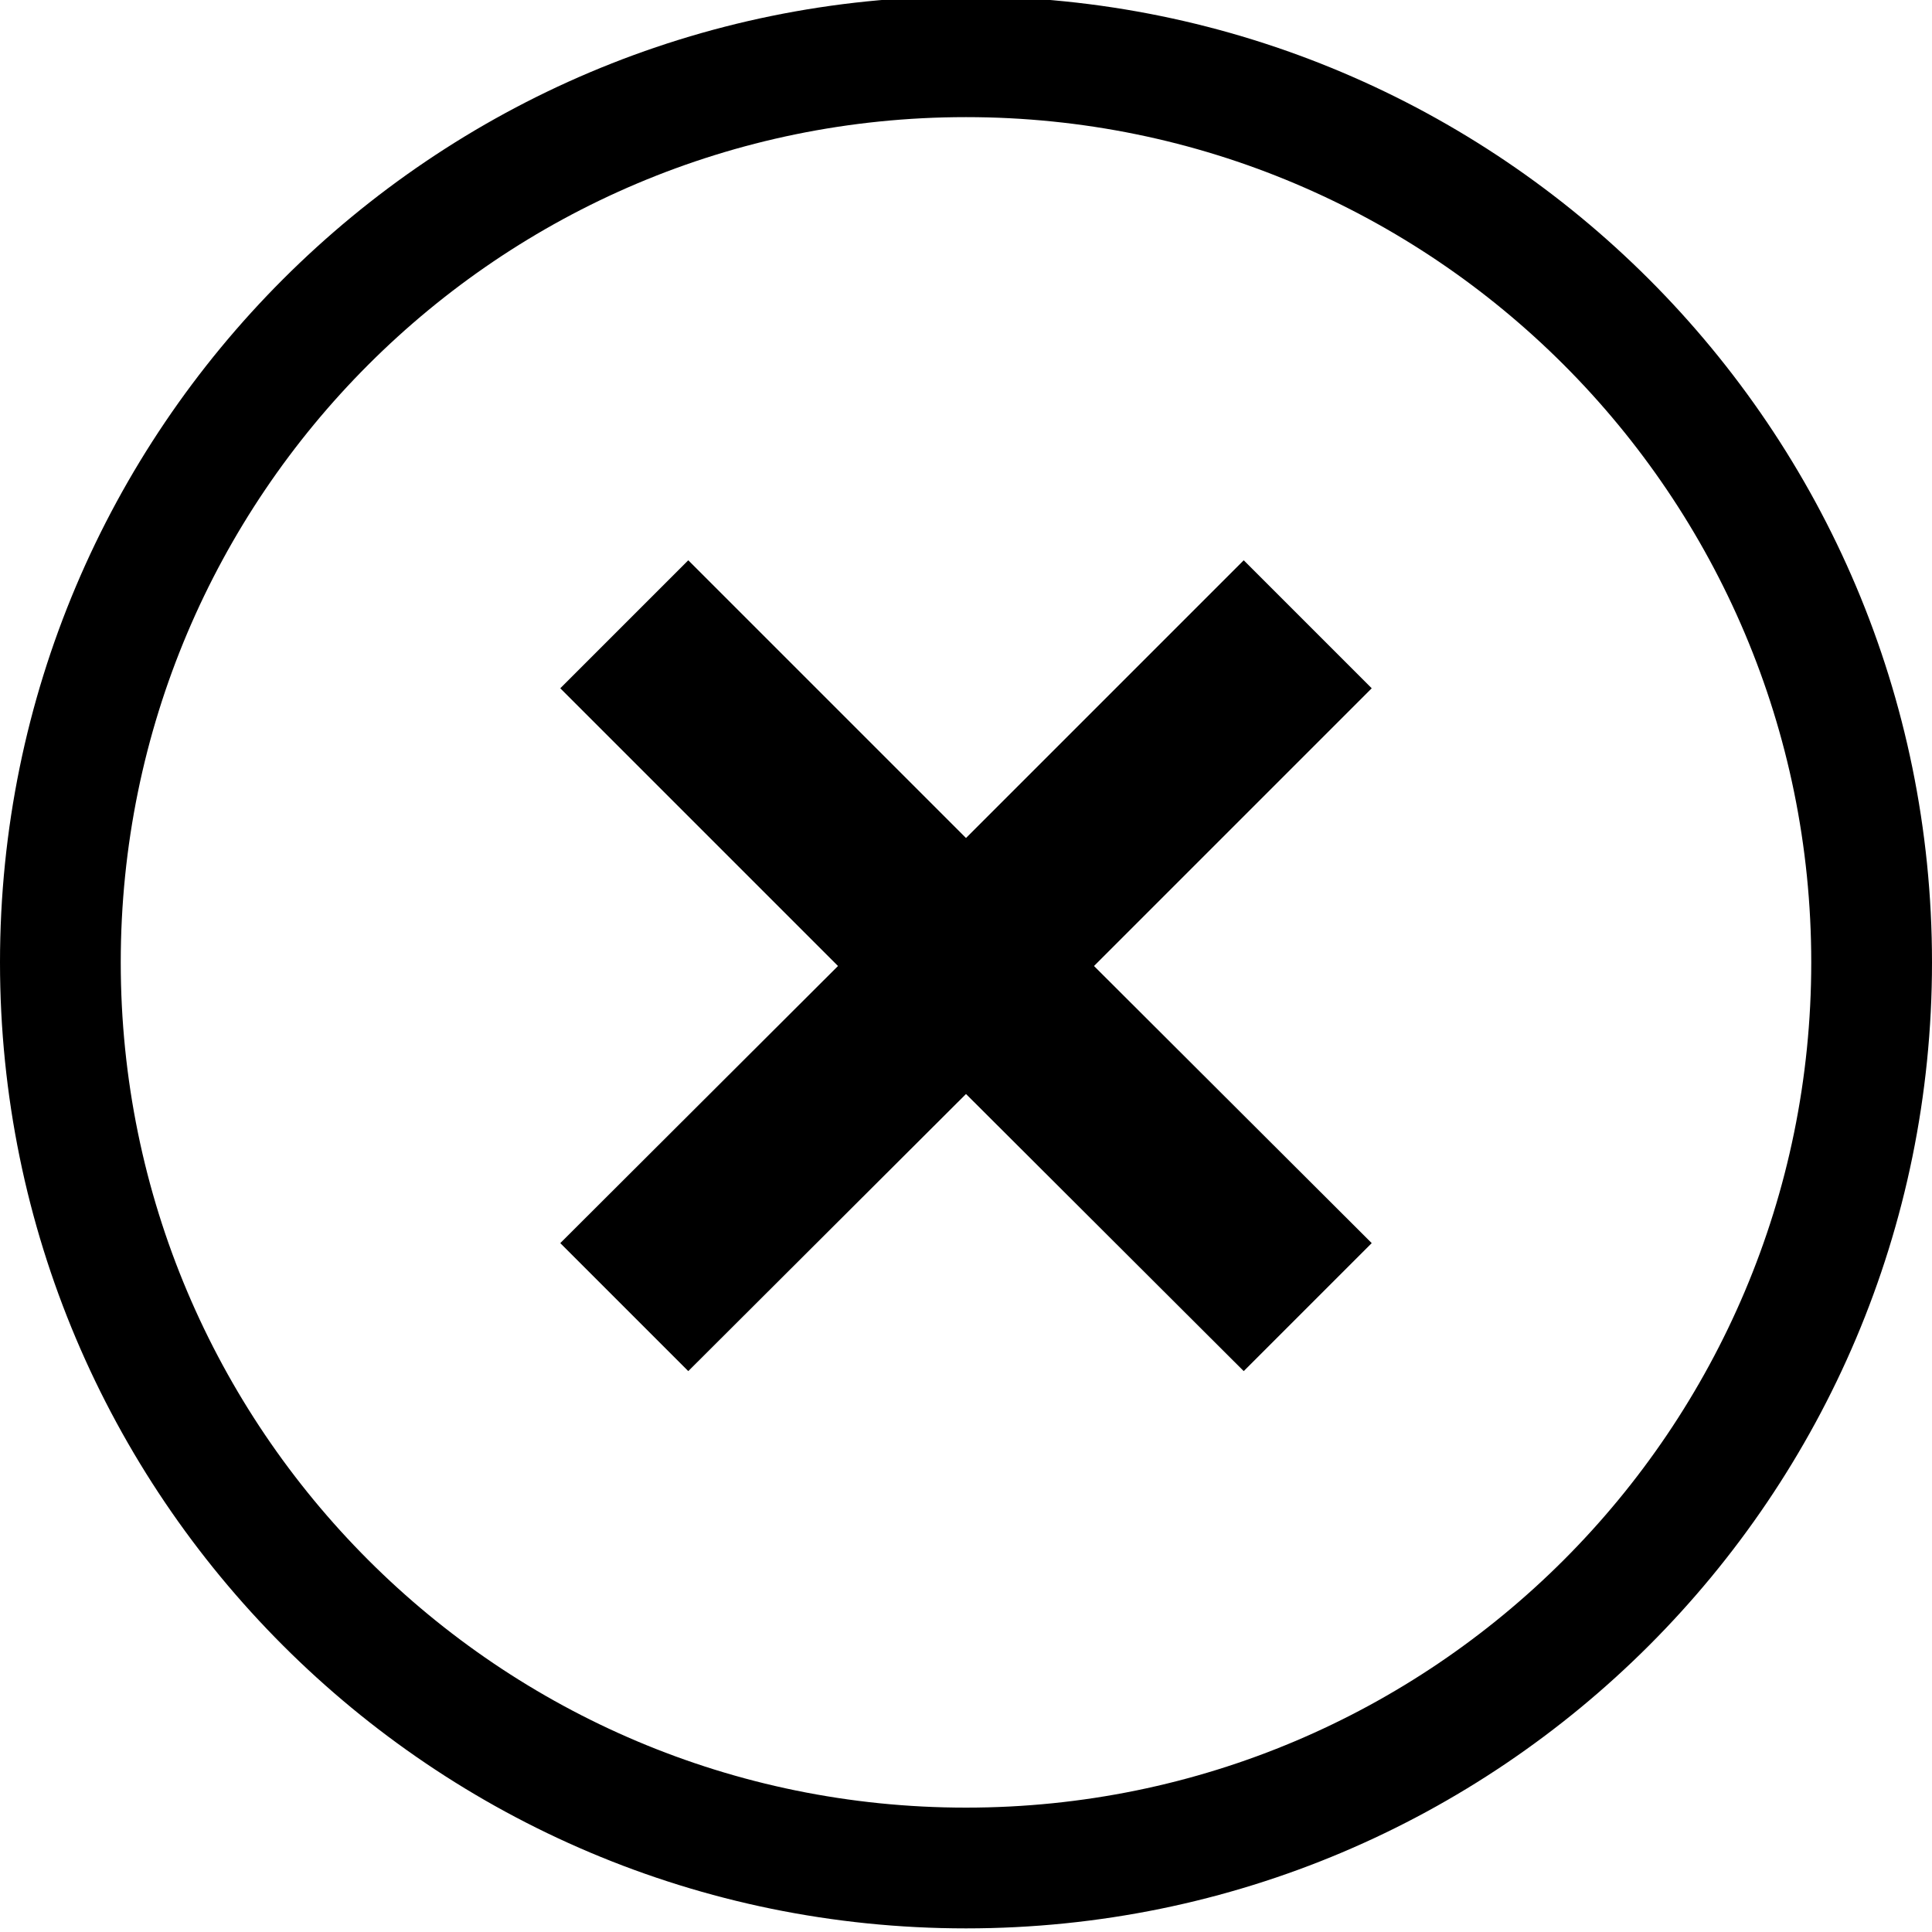
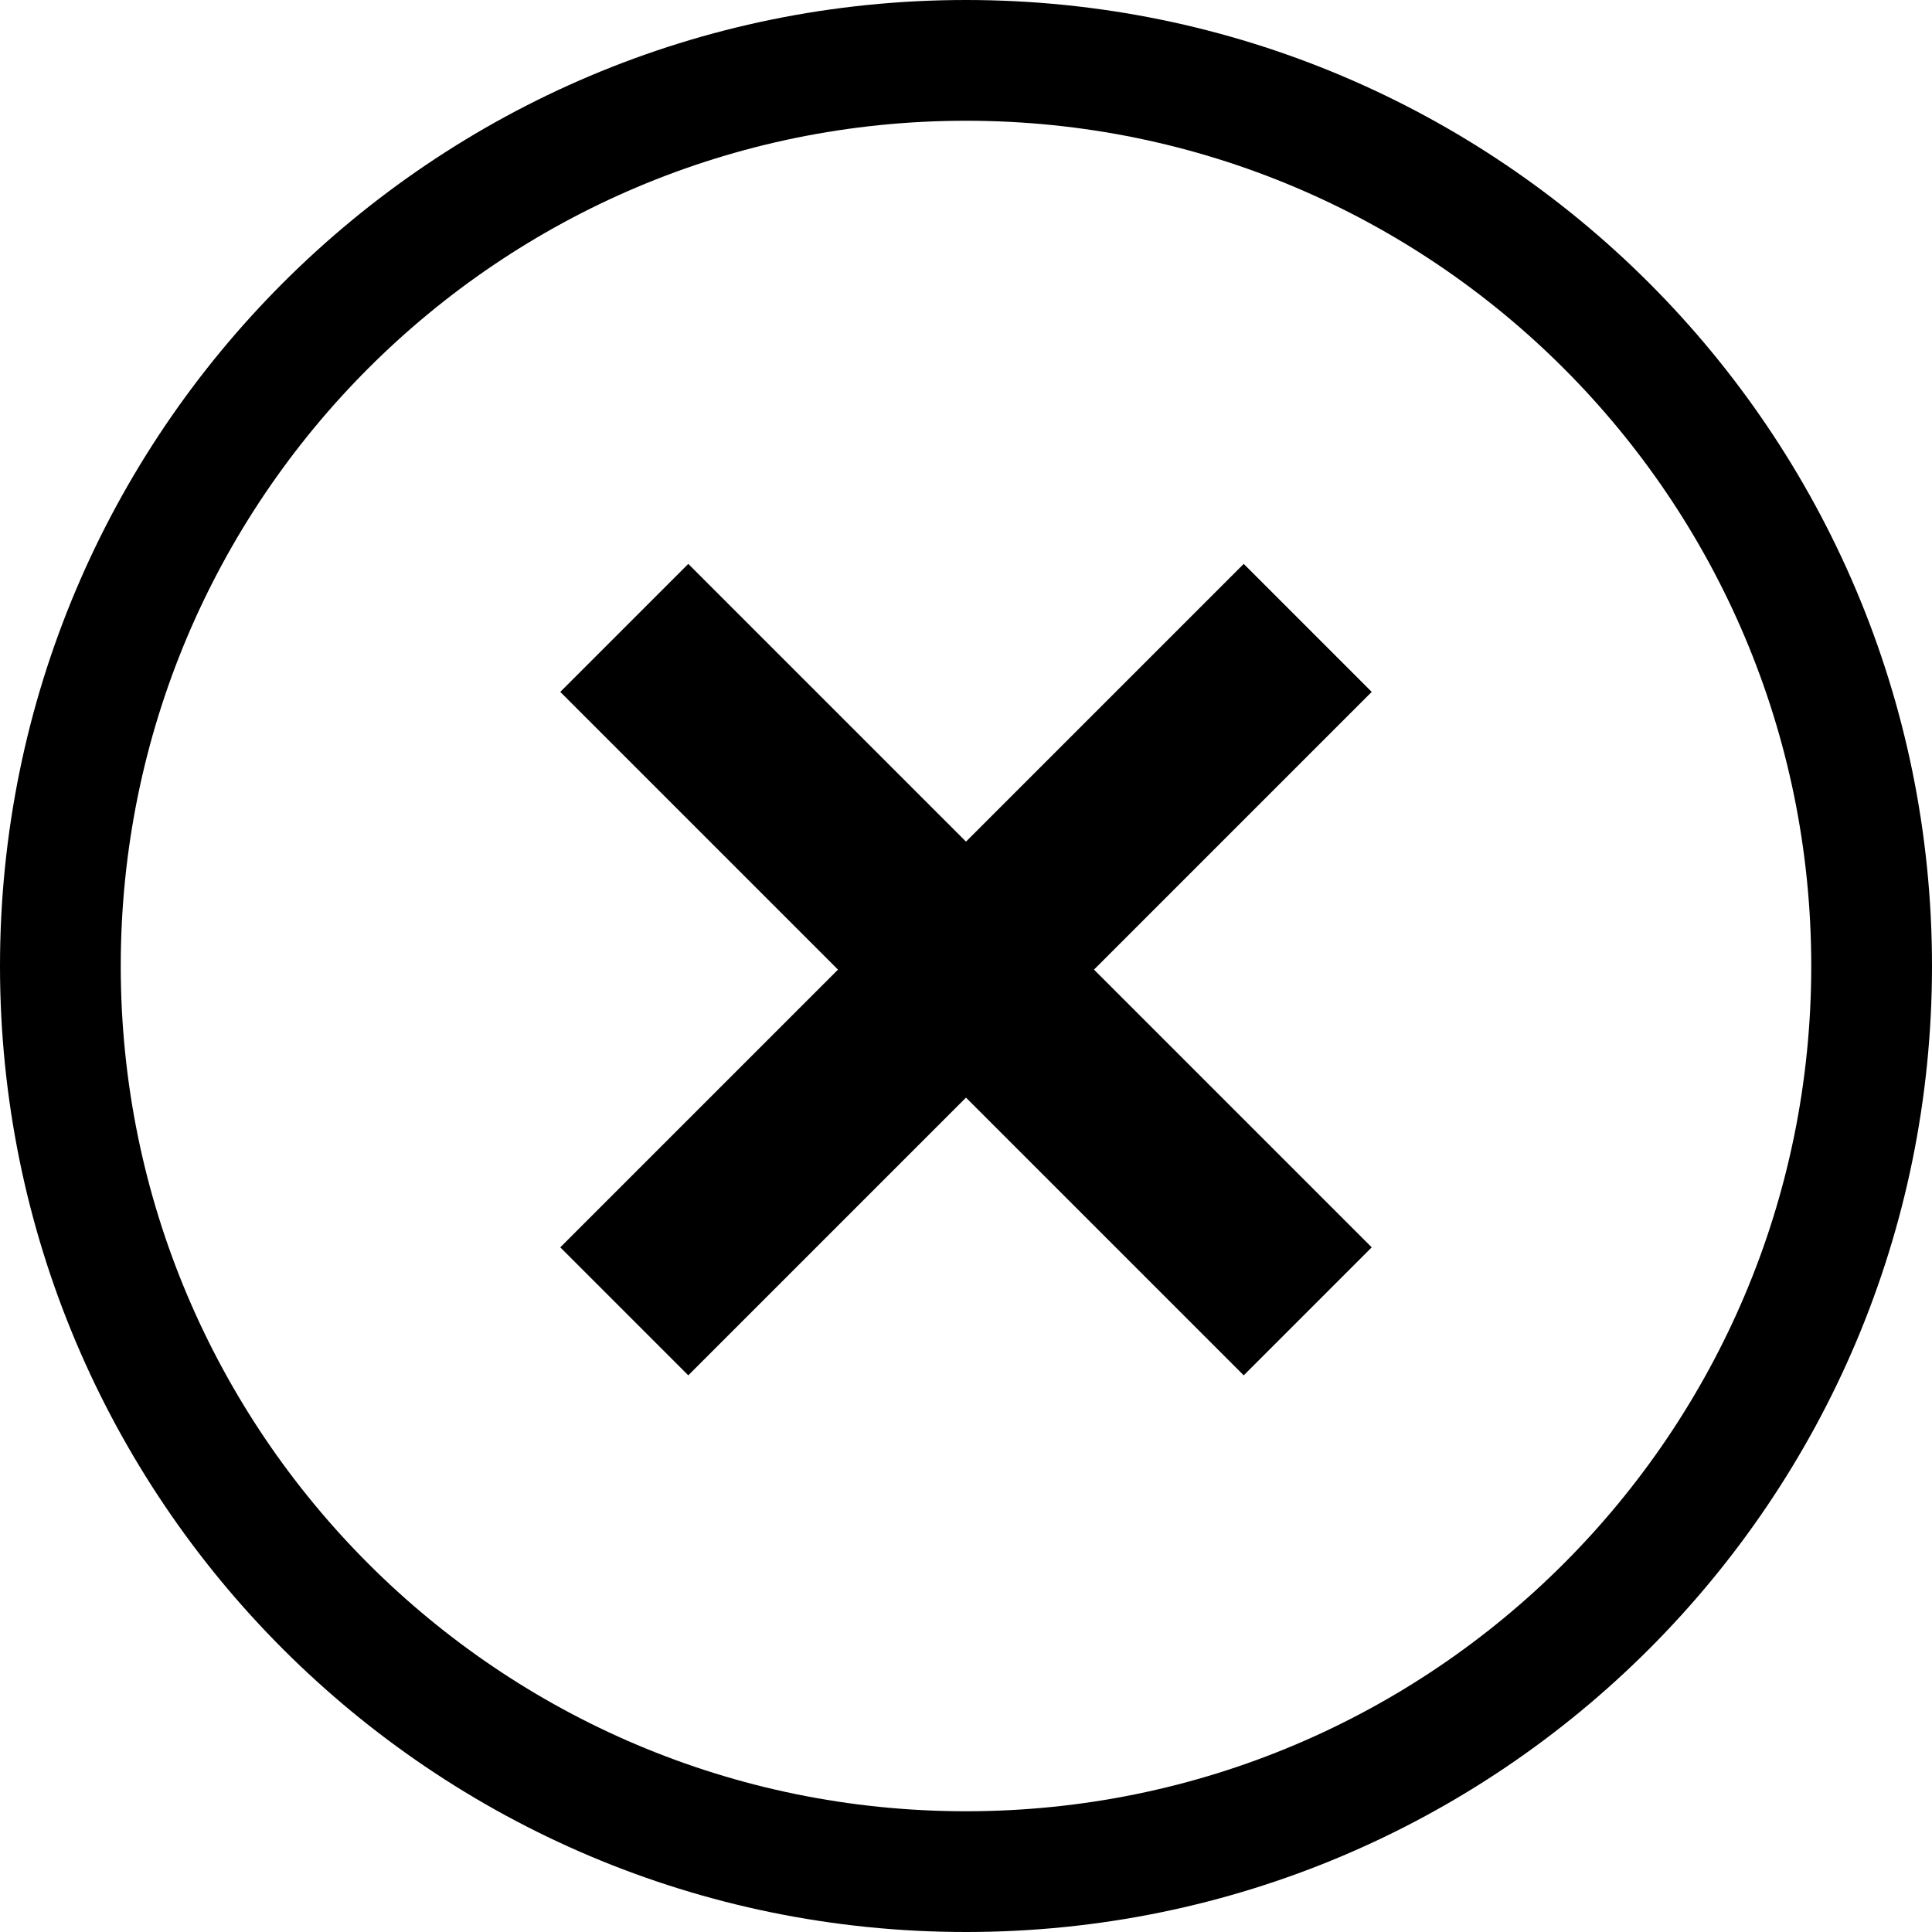
- <svg xmlns="http://www.w3.org/2000/svg" viewBox="0 0 32 32">
-   <path d="M16-.06a16,16,0,1,0,16,16A16,16,0,0,0,16-.06Zm0,30a14,14,0,1,1,14-14A14,14,0,0,1,16,29.94Z" />
-   <polygon points="20.6 9.28 16 13.88 11.4 9.28 9.28 11.4 13.88 16 9.28 20.59 11.4 22.71 16 18.12 20.6 22.71 22.72 20.59 18.12 16 22.72 11.4 20.6 9.28" />
+ <svg xmlns="http://www.w3.org/2000/svg" viewBox="0 0 16 16">
+   <path d="M8,0a8,8,0,1,0,8,8A8,8,0,0,0,8,0ZM8,15a7,7,0,1,1,7-7A7,7,0,0,1,8,15Z" />
+   <polygon points="10.3 4.67 8 6.97 5.7 4.67 4.64 5.73 6.94 8.03 4.64 10.33 5.7 11.39 8 9.09 10.3 11.39 11.36 10.33 9.06 8.03 11.36 5.73 10.3 4.67" />
</svg>
